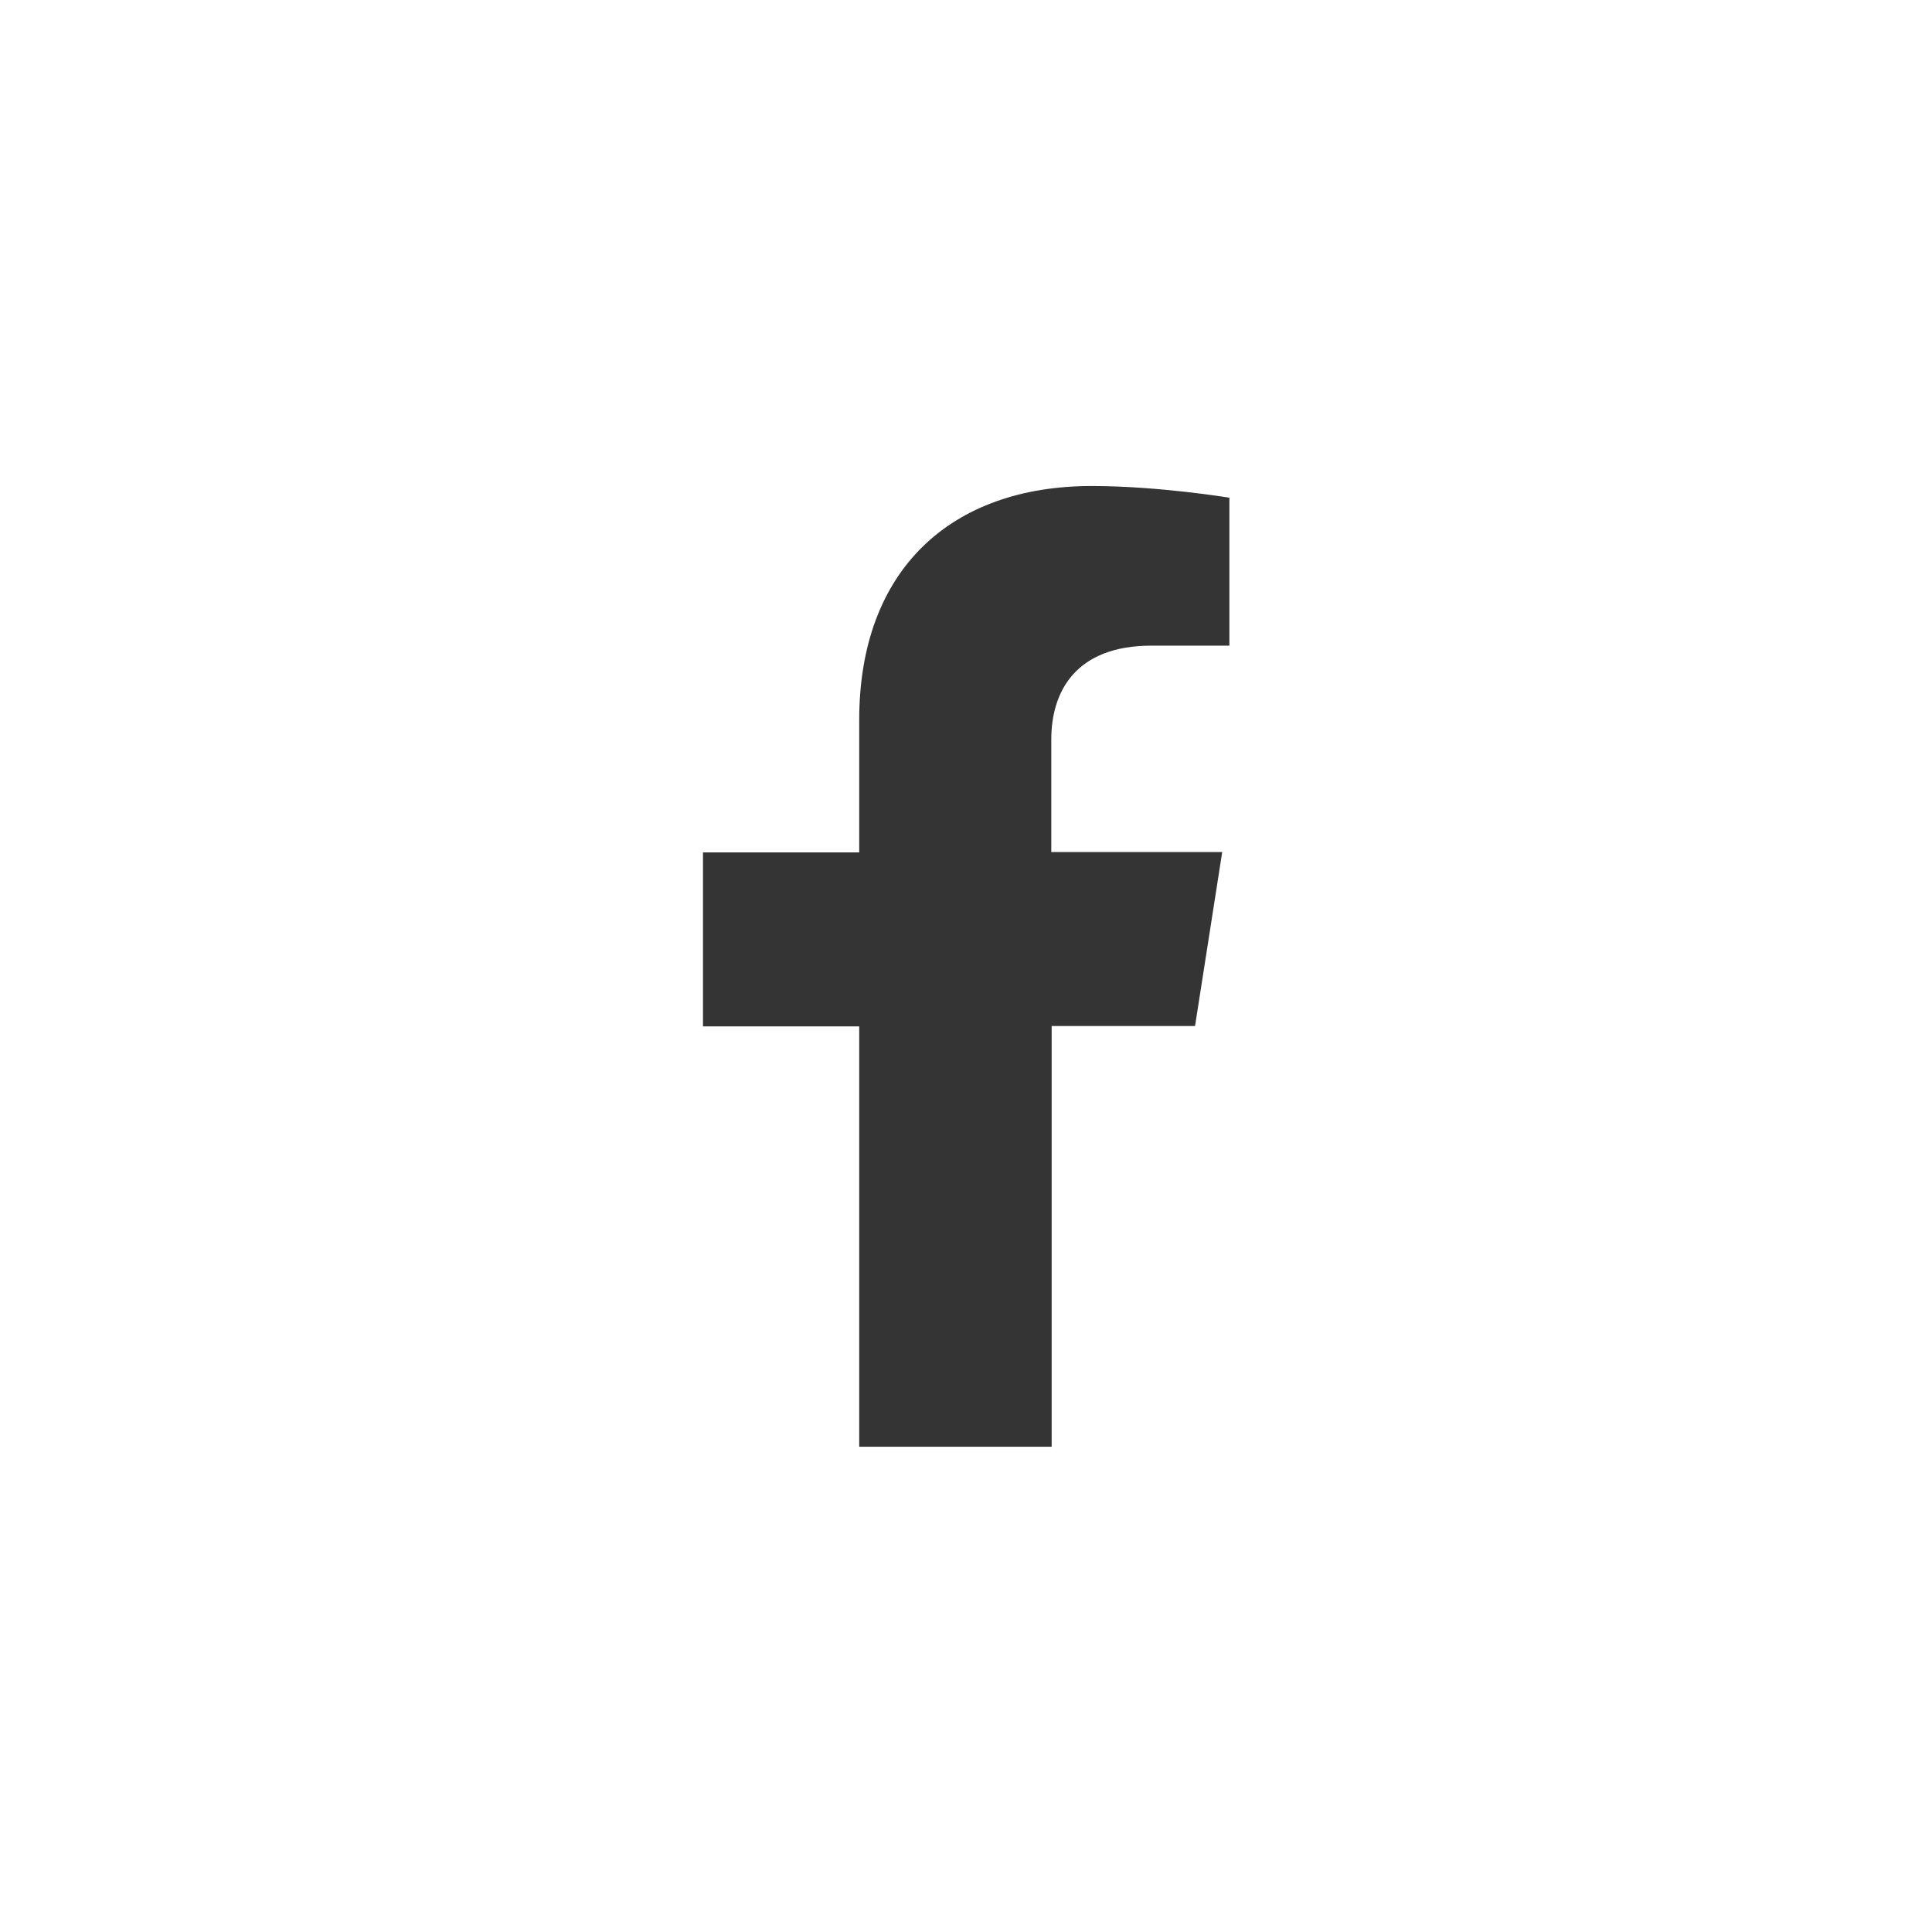
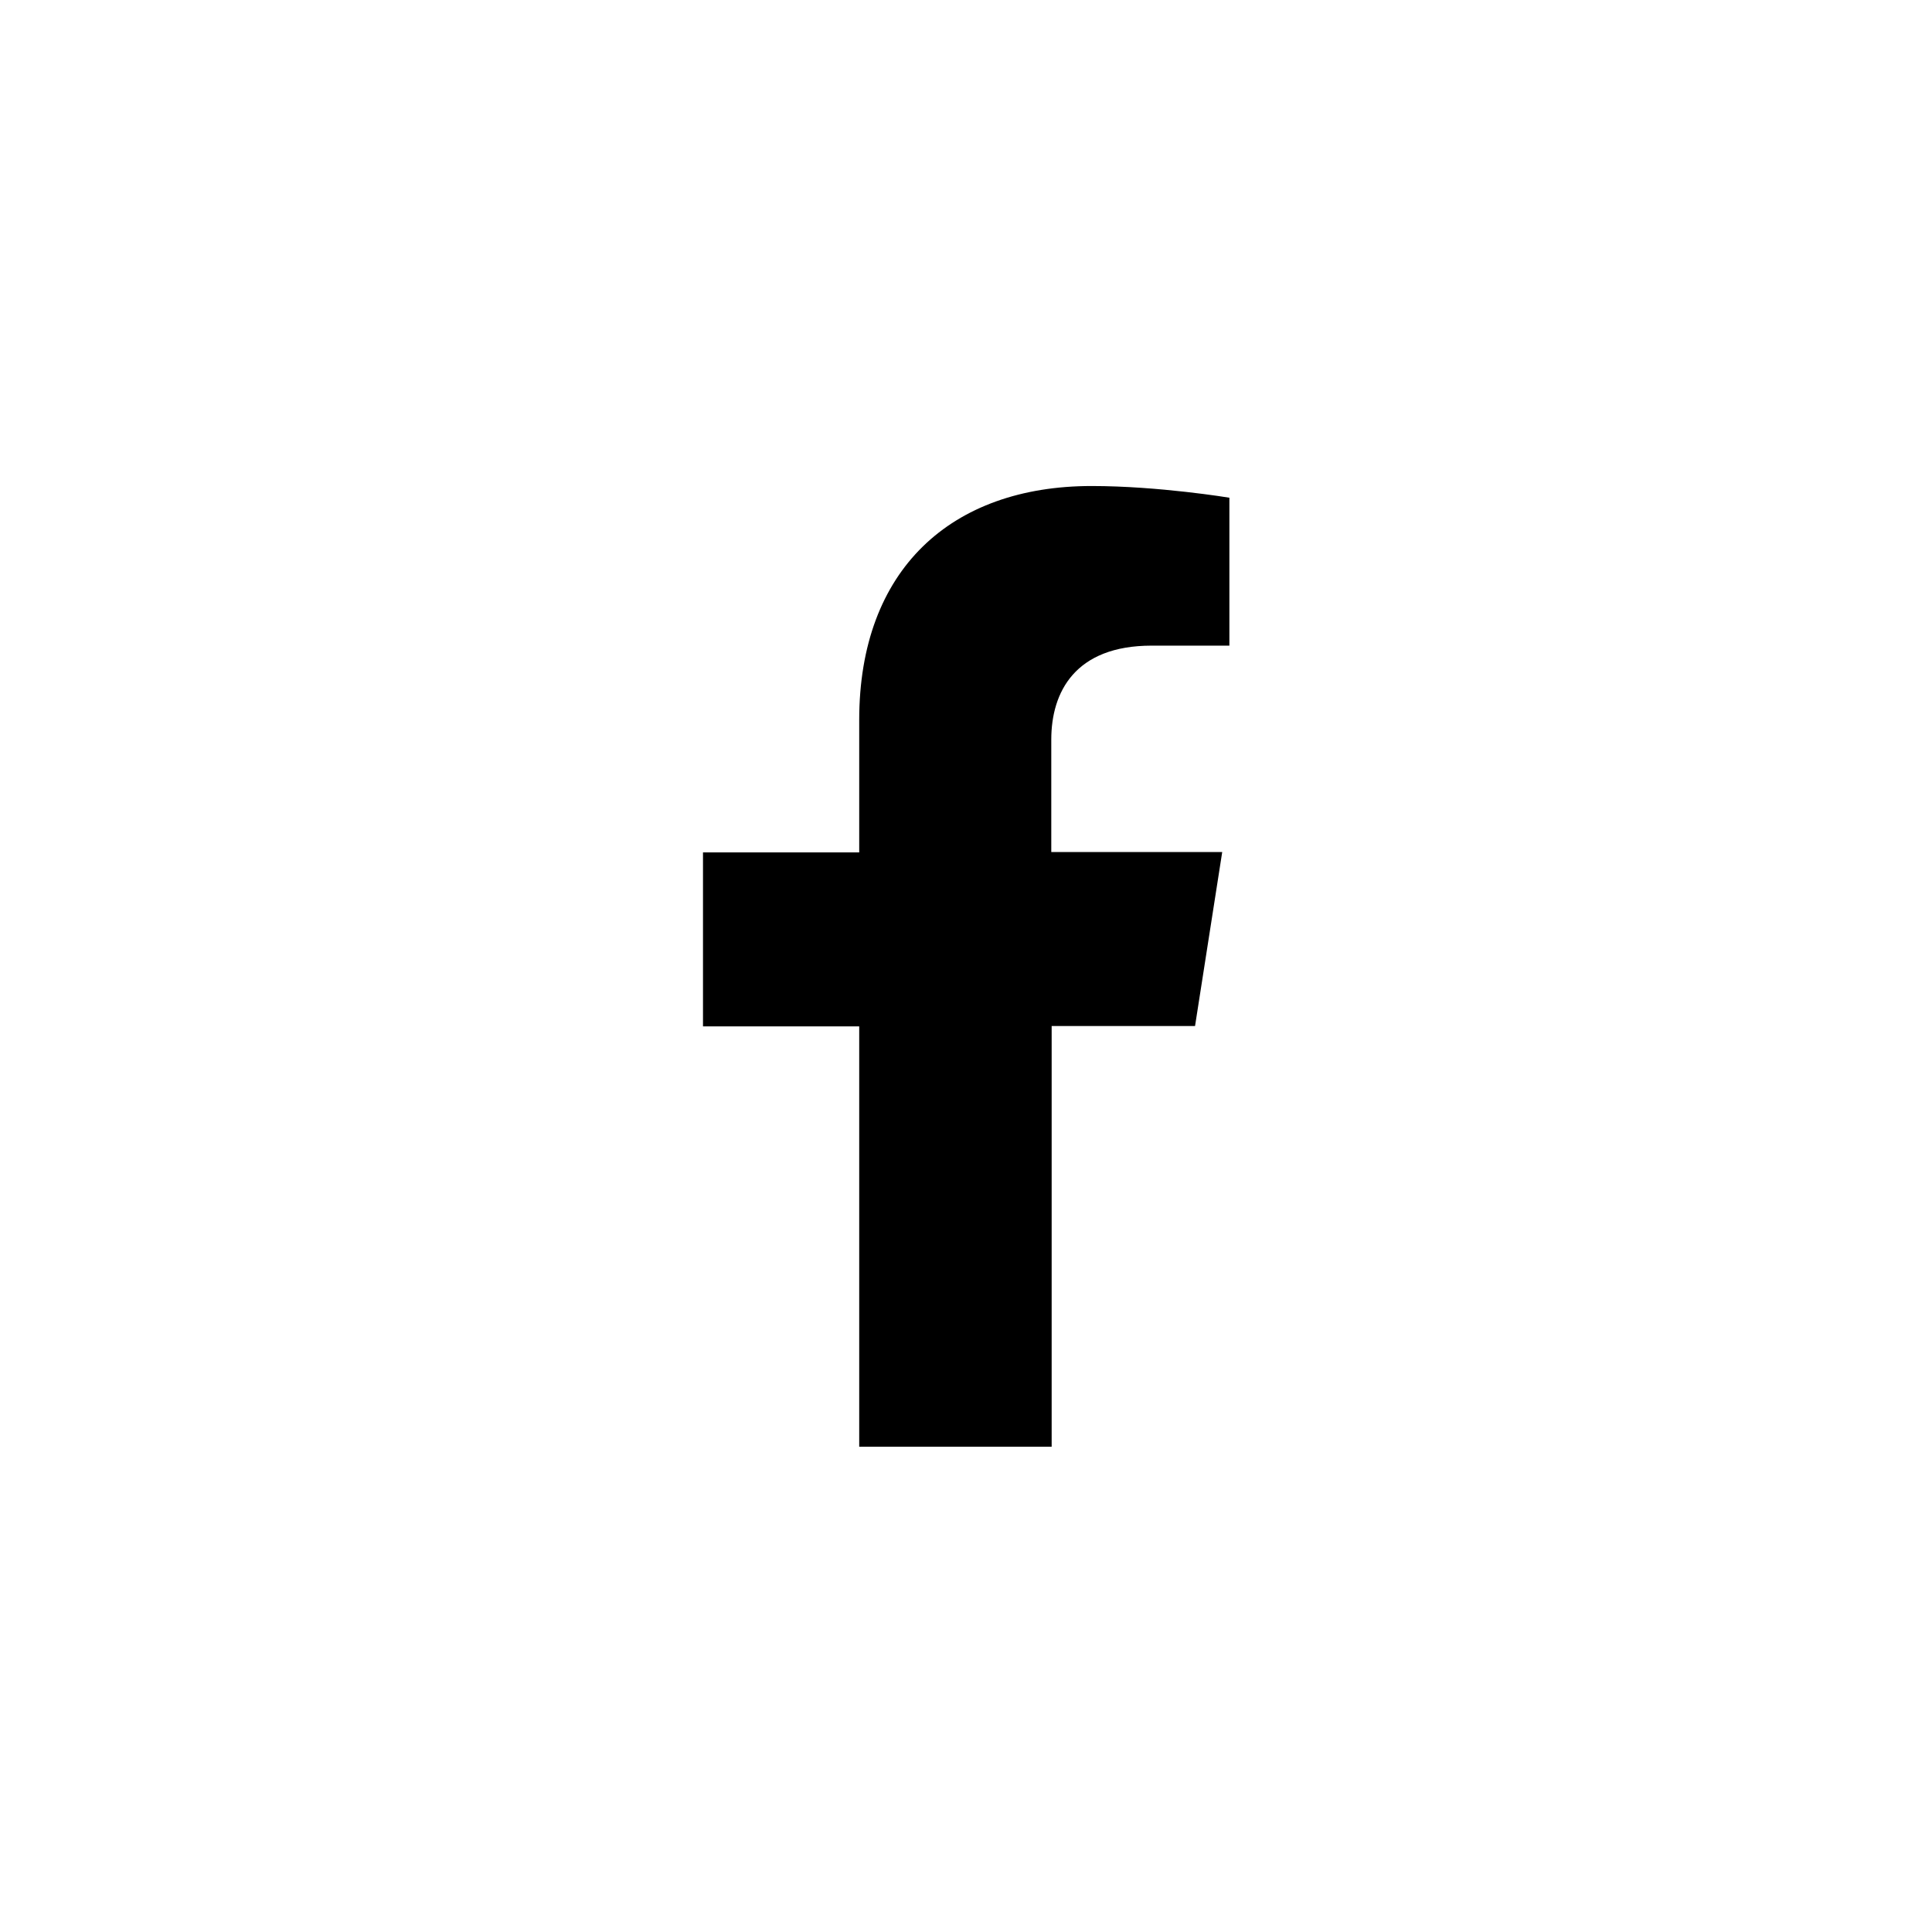
<svg xmlns="http://www.w3.org/2000/svg" version="1.1" id="Capa_1" x="0px" y="0px" viewBox="0 0 512 512" style="enable-background:new 0 0 512 512;" xml:space="preserve">
  <style type="text/css">
- 	.svg_base {fill:#343434;}
- 	.svg_line{stroke:#343434;}
</style>
  <path class="svg_base" d="M316.7,271.9l7.2-46.1h-45.3V196c0-12.6,6.3-24.9,26.6-24.9h20.6v-39.2c0,0-18.7-3.1-36.5-3.1c-37.2,0-61.6,22.1-61.6,62  v35.1h-41.4V272h41.4v111.4h51V271.9H316.7z" />
</svg>
